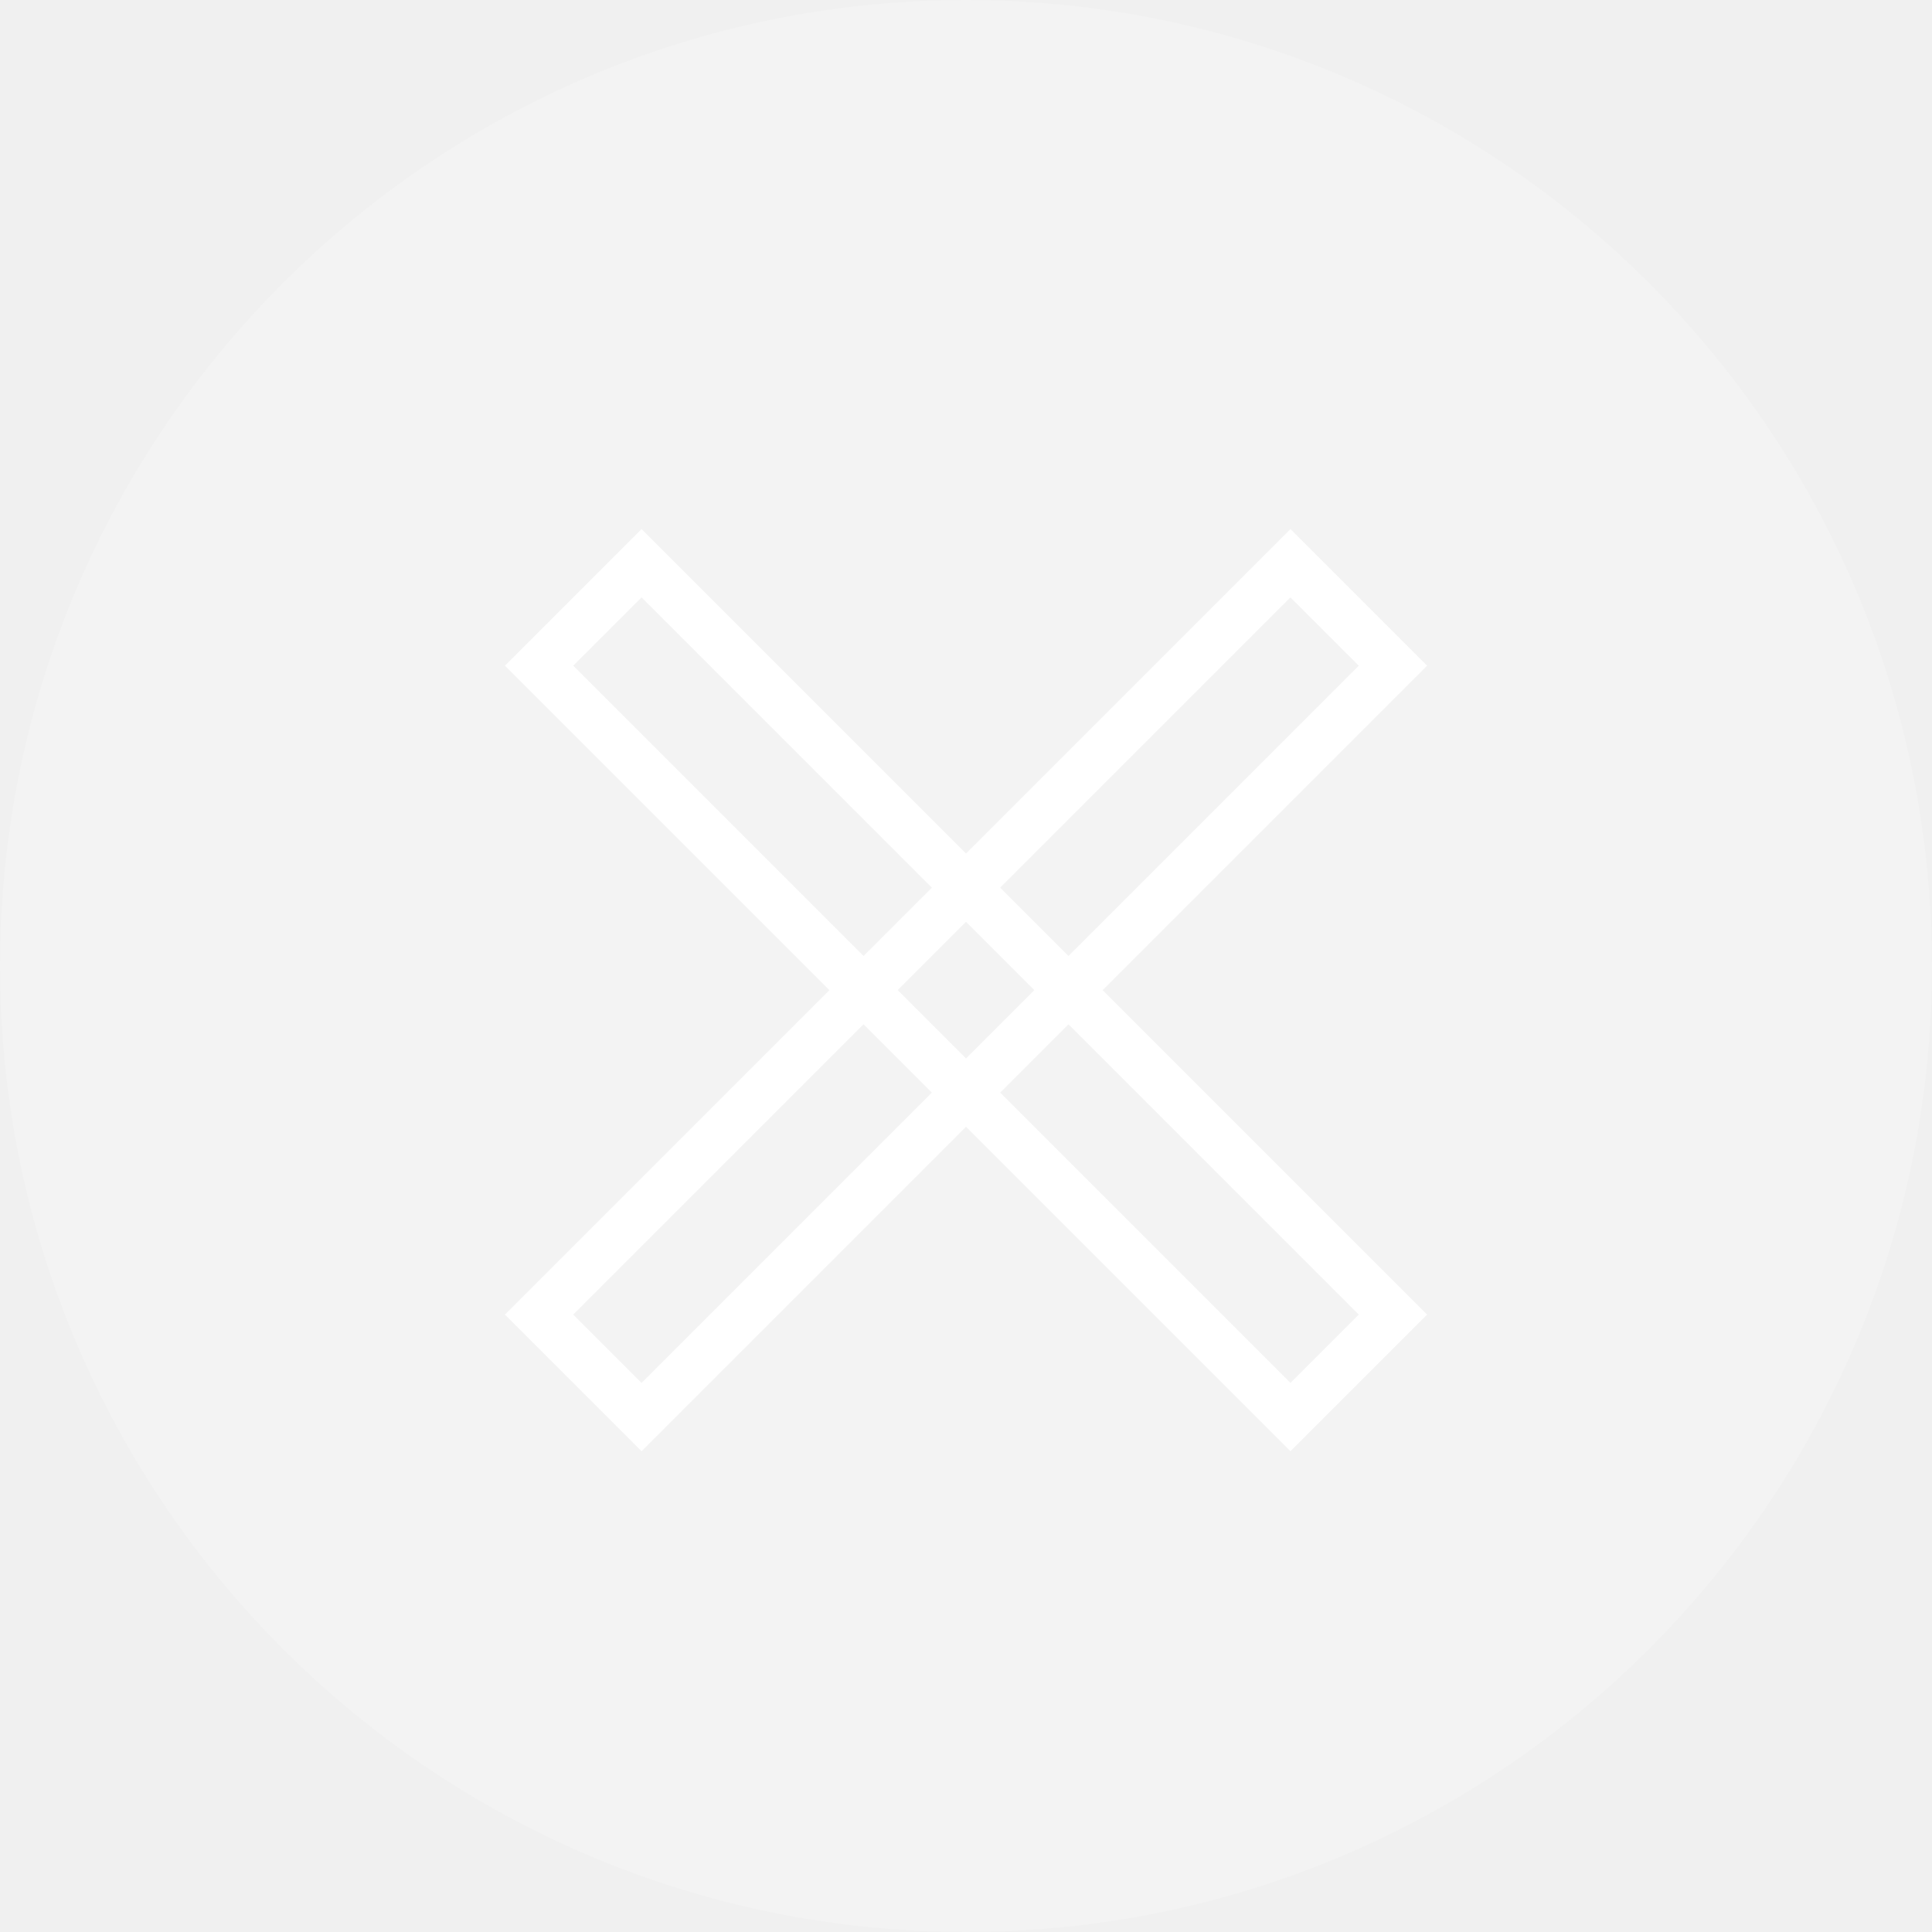
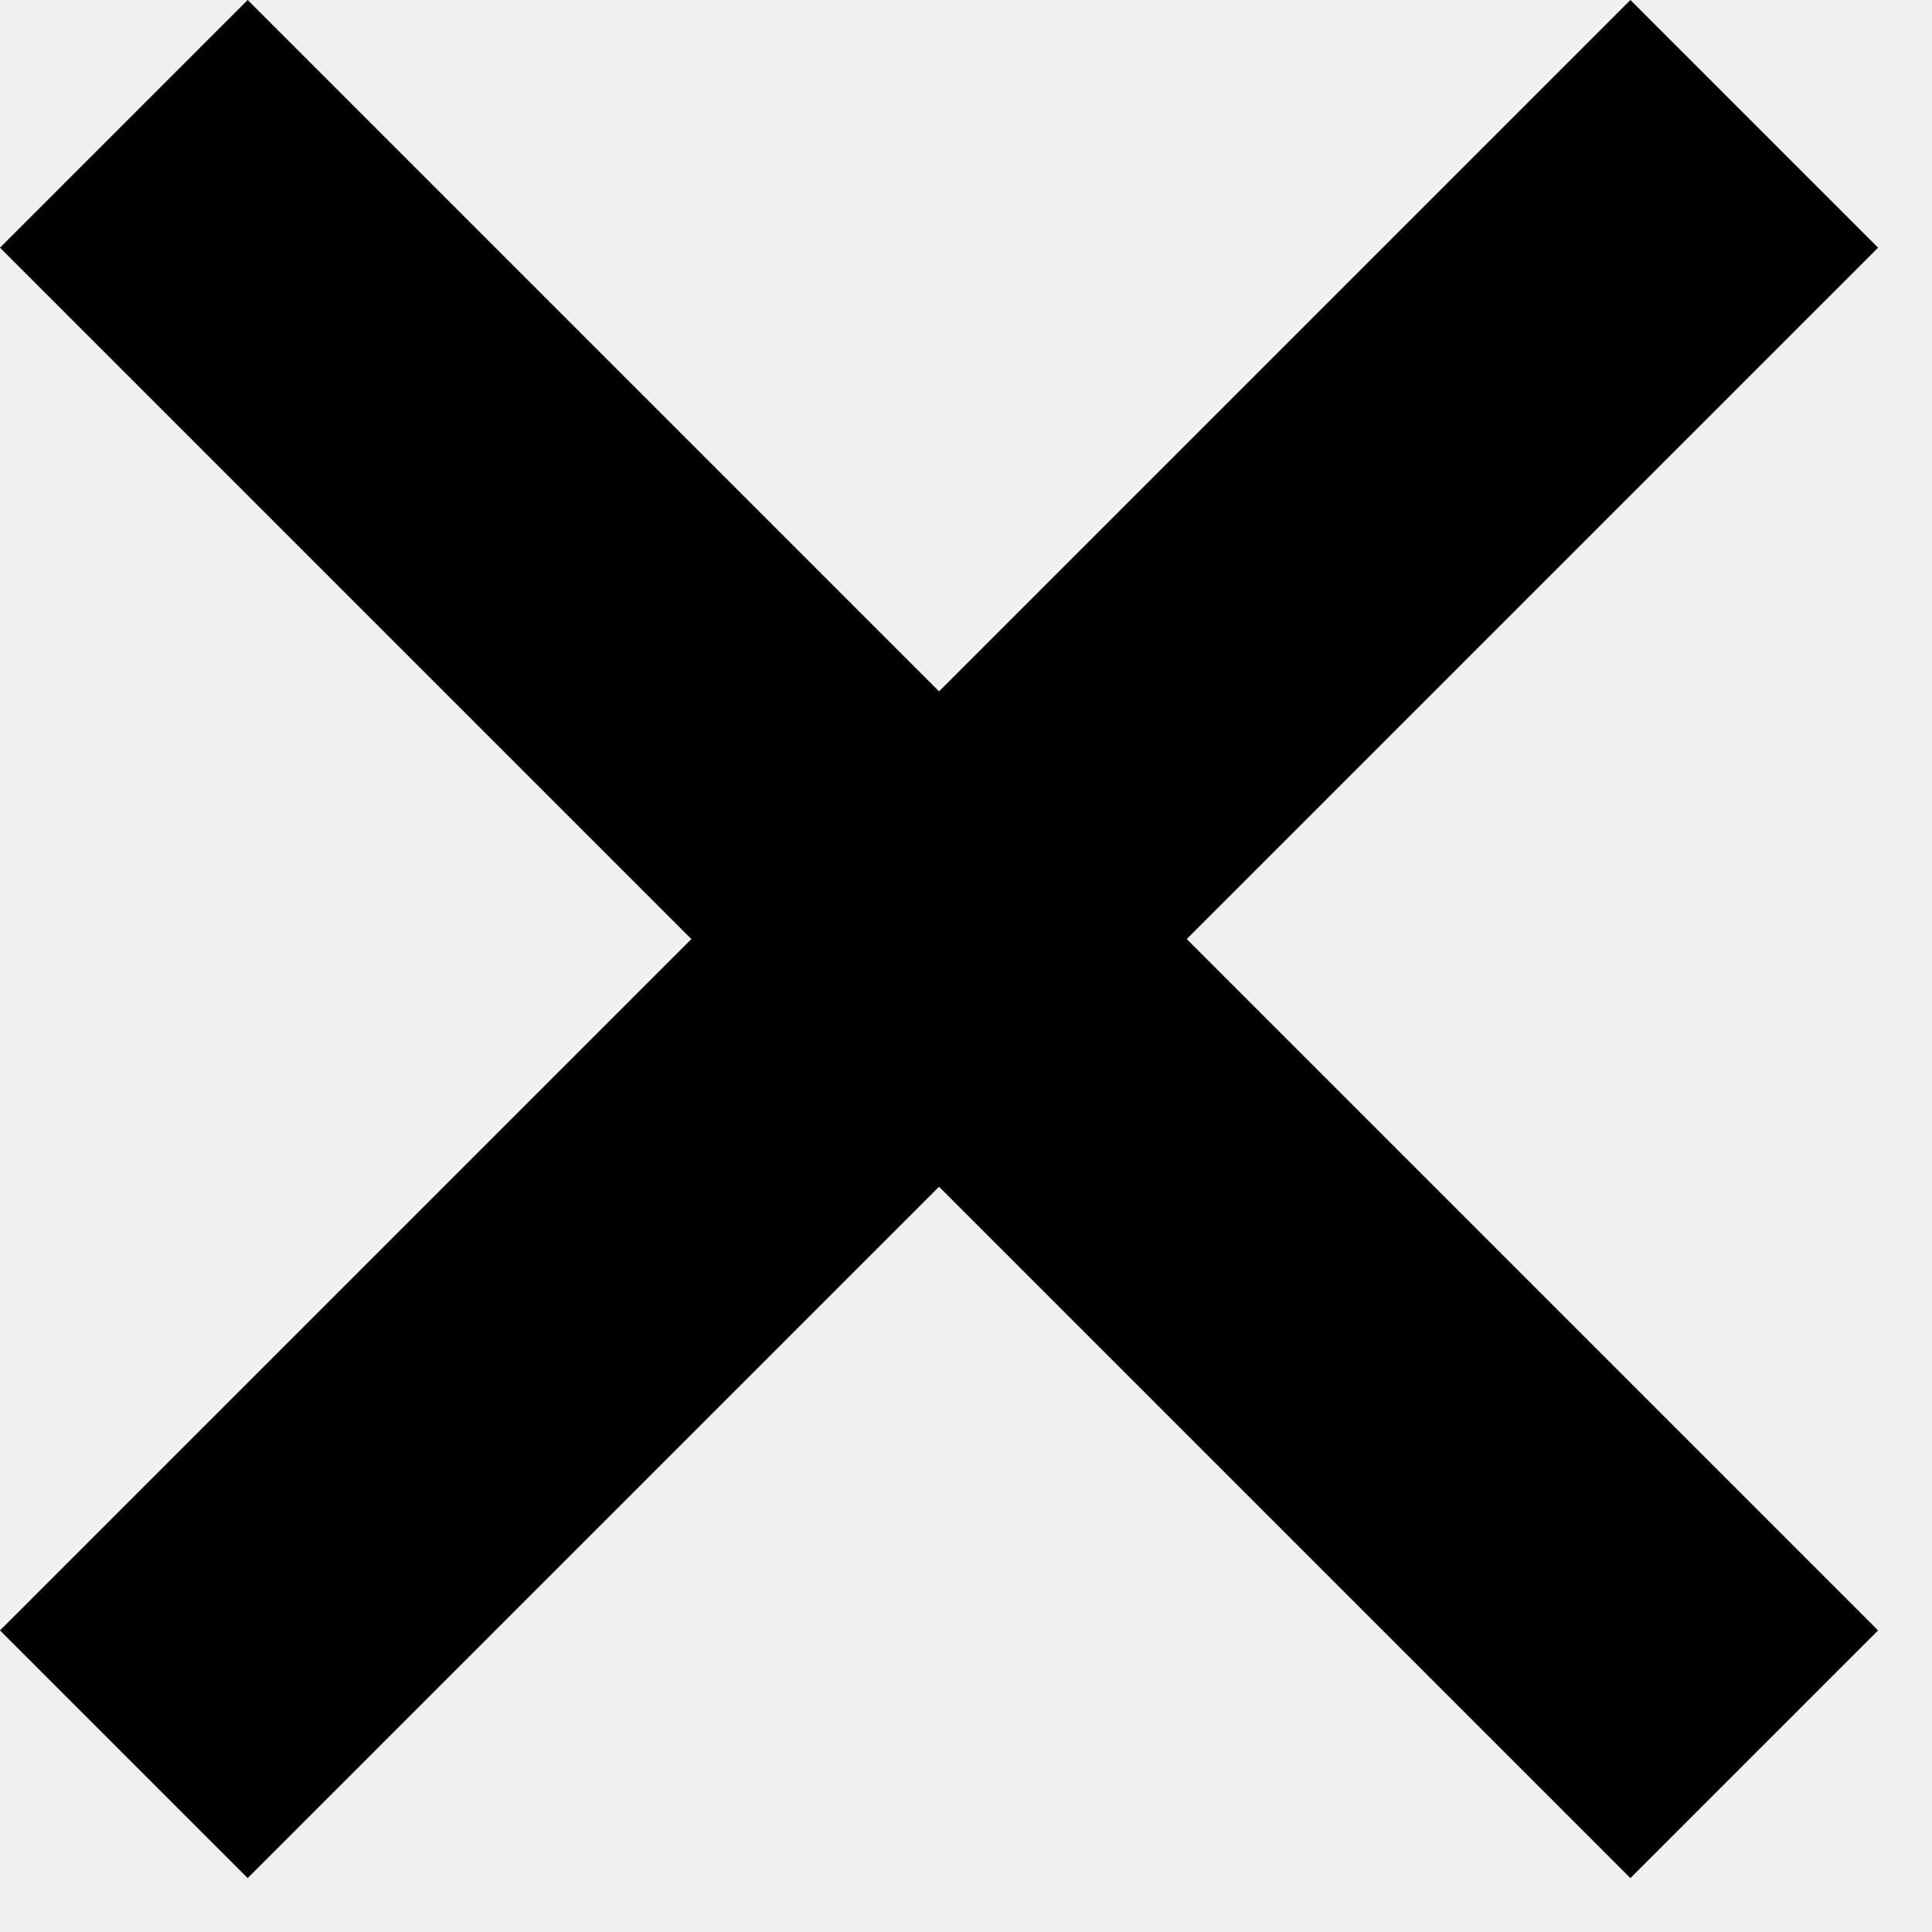
- <svg xmlns="http://www.w3.org/2000/svg" width="40px" height="40px" viewBox="0 0 40 40" version="1.1">
+ <svg xmlns="http://www.w3.org/2000/svg" width="20px" height="20px" viewBox="0 0 20 20" version="1.1">
  <g id="Page-1" stroke="none" stroke-width="1" fill="none" fill-rule="evenodd">
-     <g id="Artboard-Copy-53" transform="translate(-1761, -565)">
-       <g id="Close" transform="translate(1761, 565)">
-         <circle id="Fond" fill="#FFFFFF" opacity="0.172" cx="20" cy="20" r="20" />
-         <g id="Group-3" transform="translate(10, 10)" stroke="#FFFFFF">
-           <rect id="Rectangle" transform="translate(10, 10.5) rotate(-315) translate(-10, -10.5) " x="8.5" y="-0.5" width="3" height="22" />
-           <rect id="Rectangle-Copy-2" transform="translate(10, 10.5) rotate(-45) translate(-10, -10.5) " x="8.5" y="-0.5" width="3" height="22" />
+     <g id="taskbar_1-copy-23" transform="translate(-1830, -70)" fill="#000000">
+       <g id="Group-6" transform="translate(1790, 30)">
+         <g id="Croix" transform="translate(40, 40)">
+           <polygon id="Rectangle" points="16.878 2.98427949e-13 19.442 2.564 2.564 19.442 3.0375702e-13 16.878" />
+           <polygon id="Rectangle-Copy" points="19.442 16.878 16.878 19.442 3.0908609e-13 2.564 2.564 2.89546165e-13" />
        </g>
      </g>
    </g>
  </g>
</svg>
